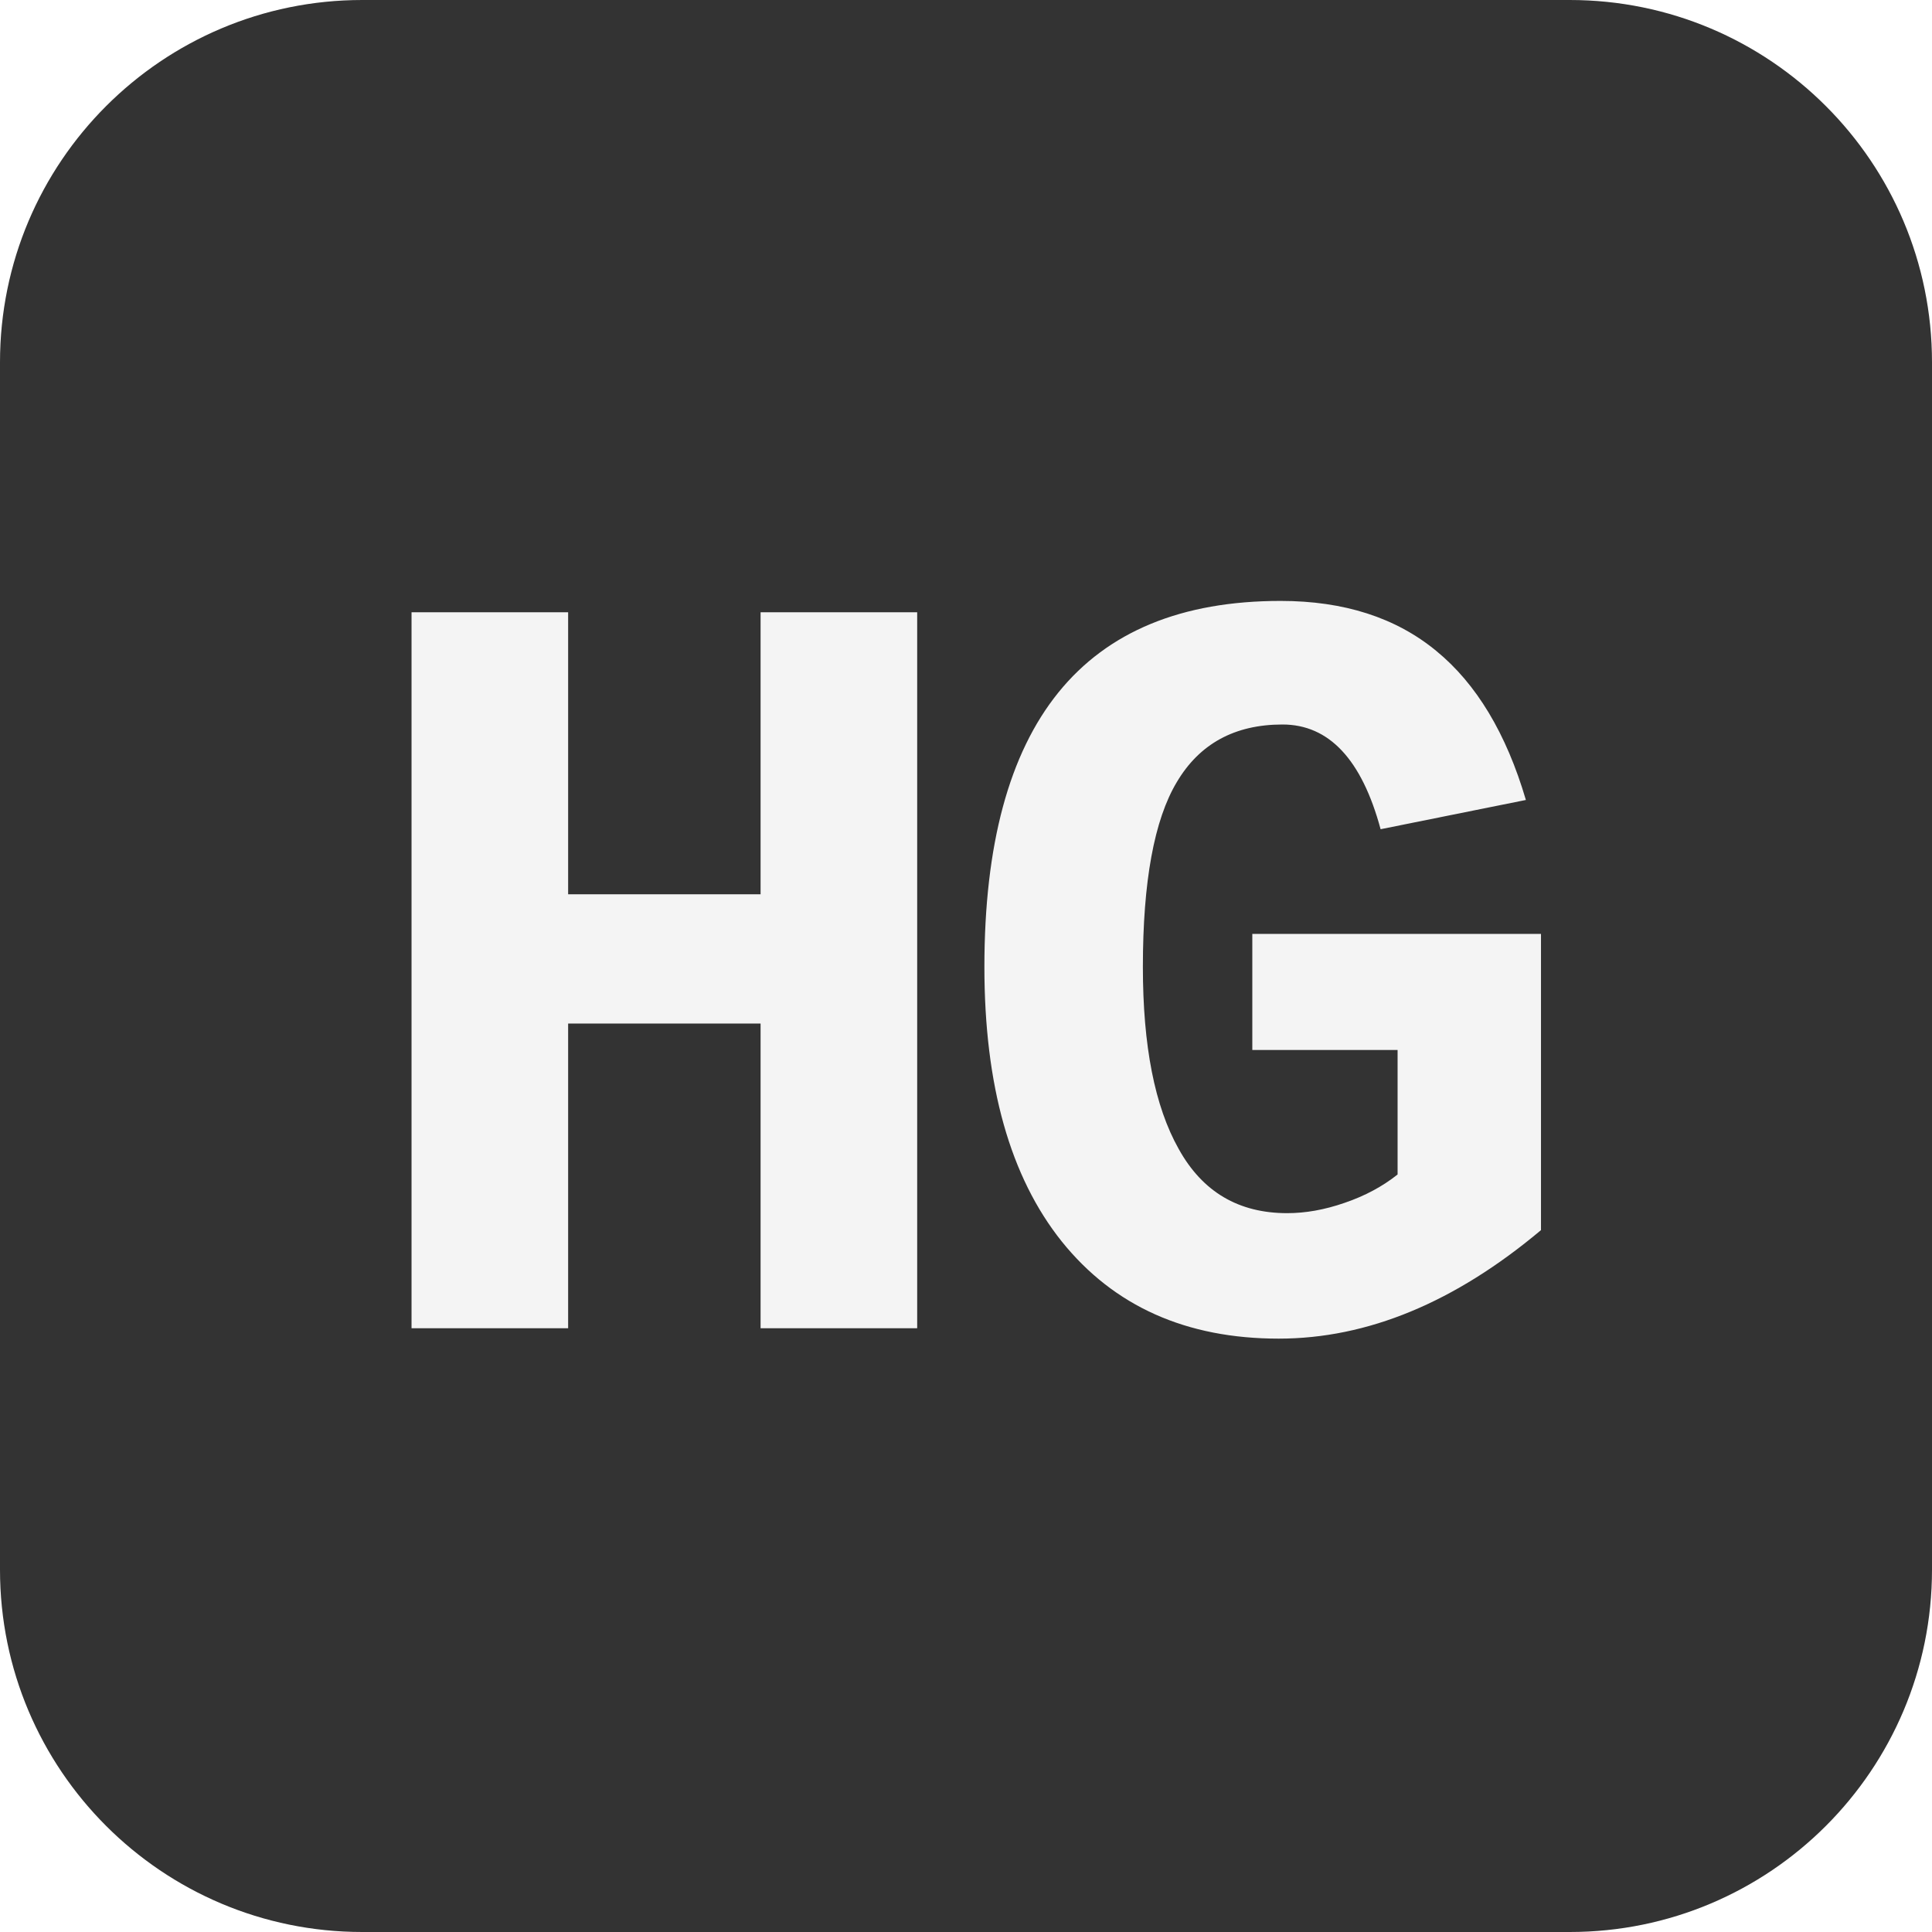
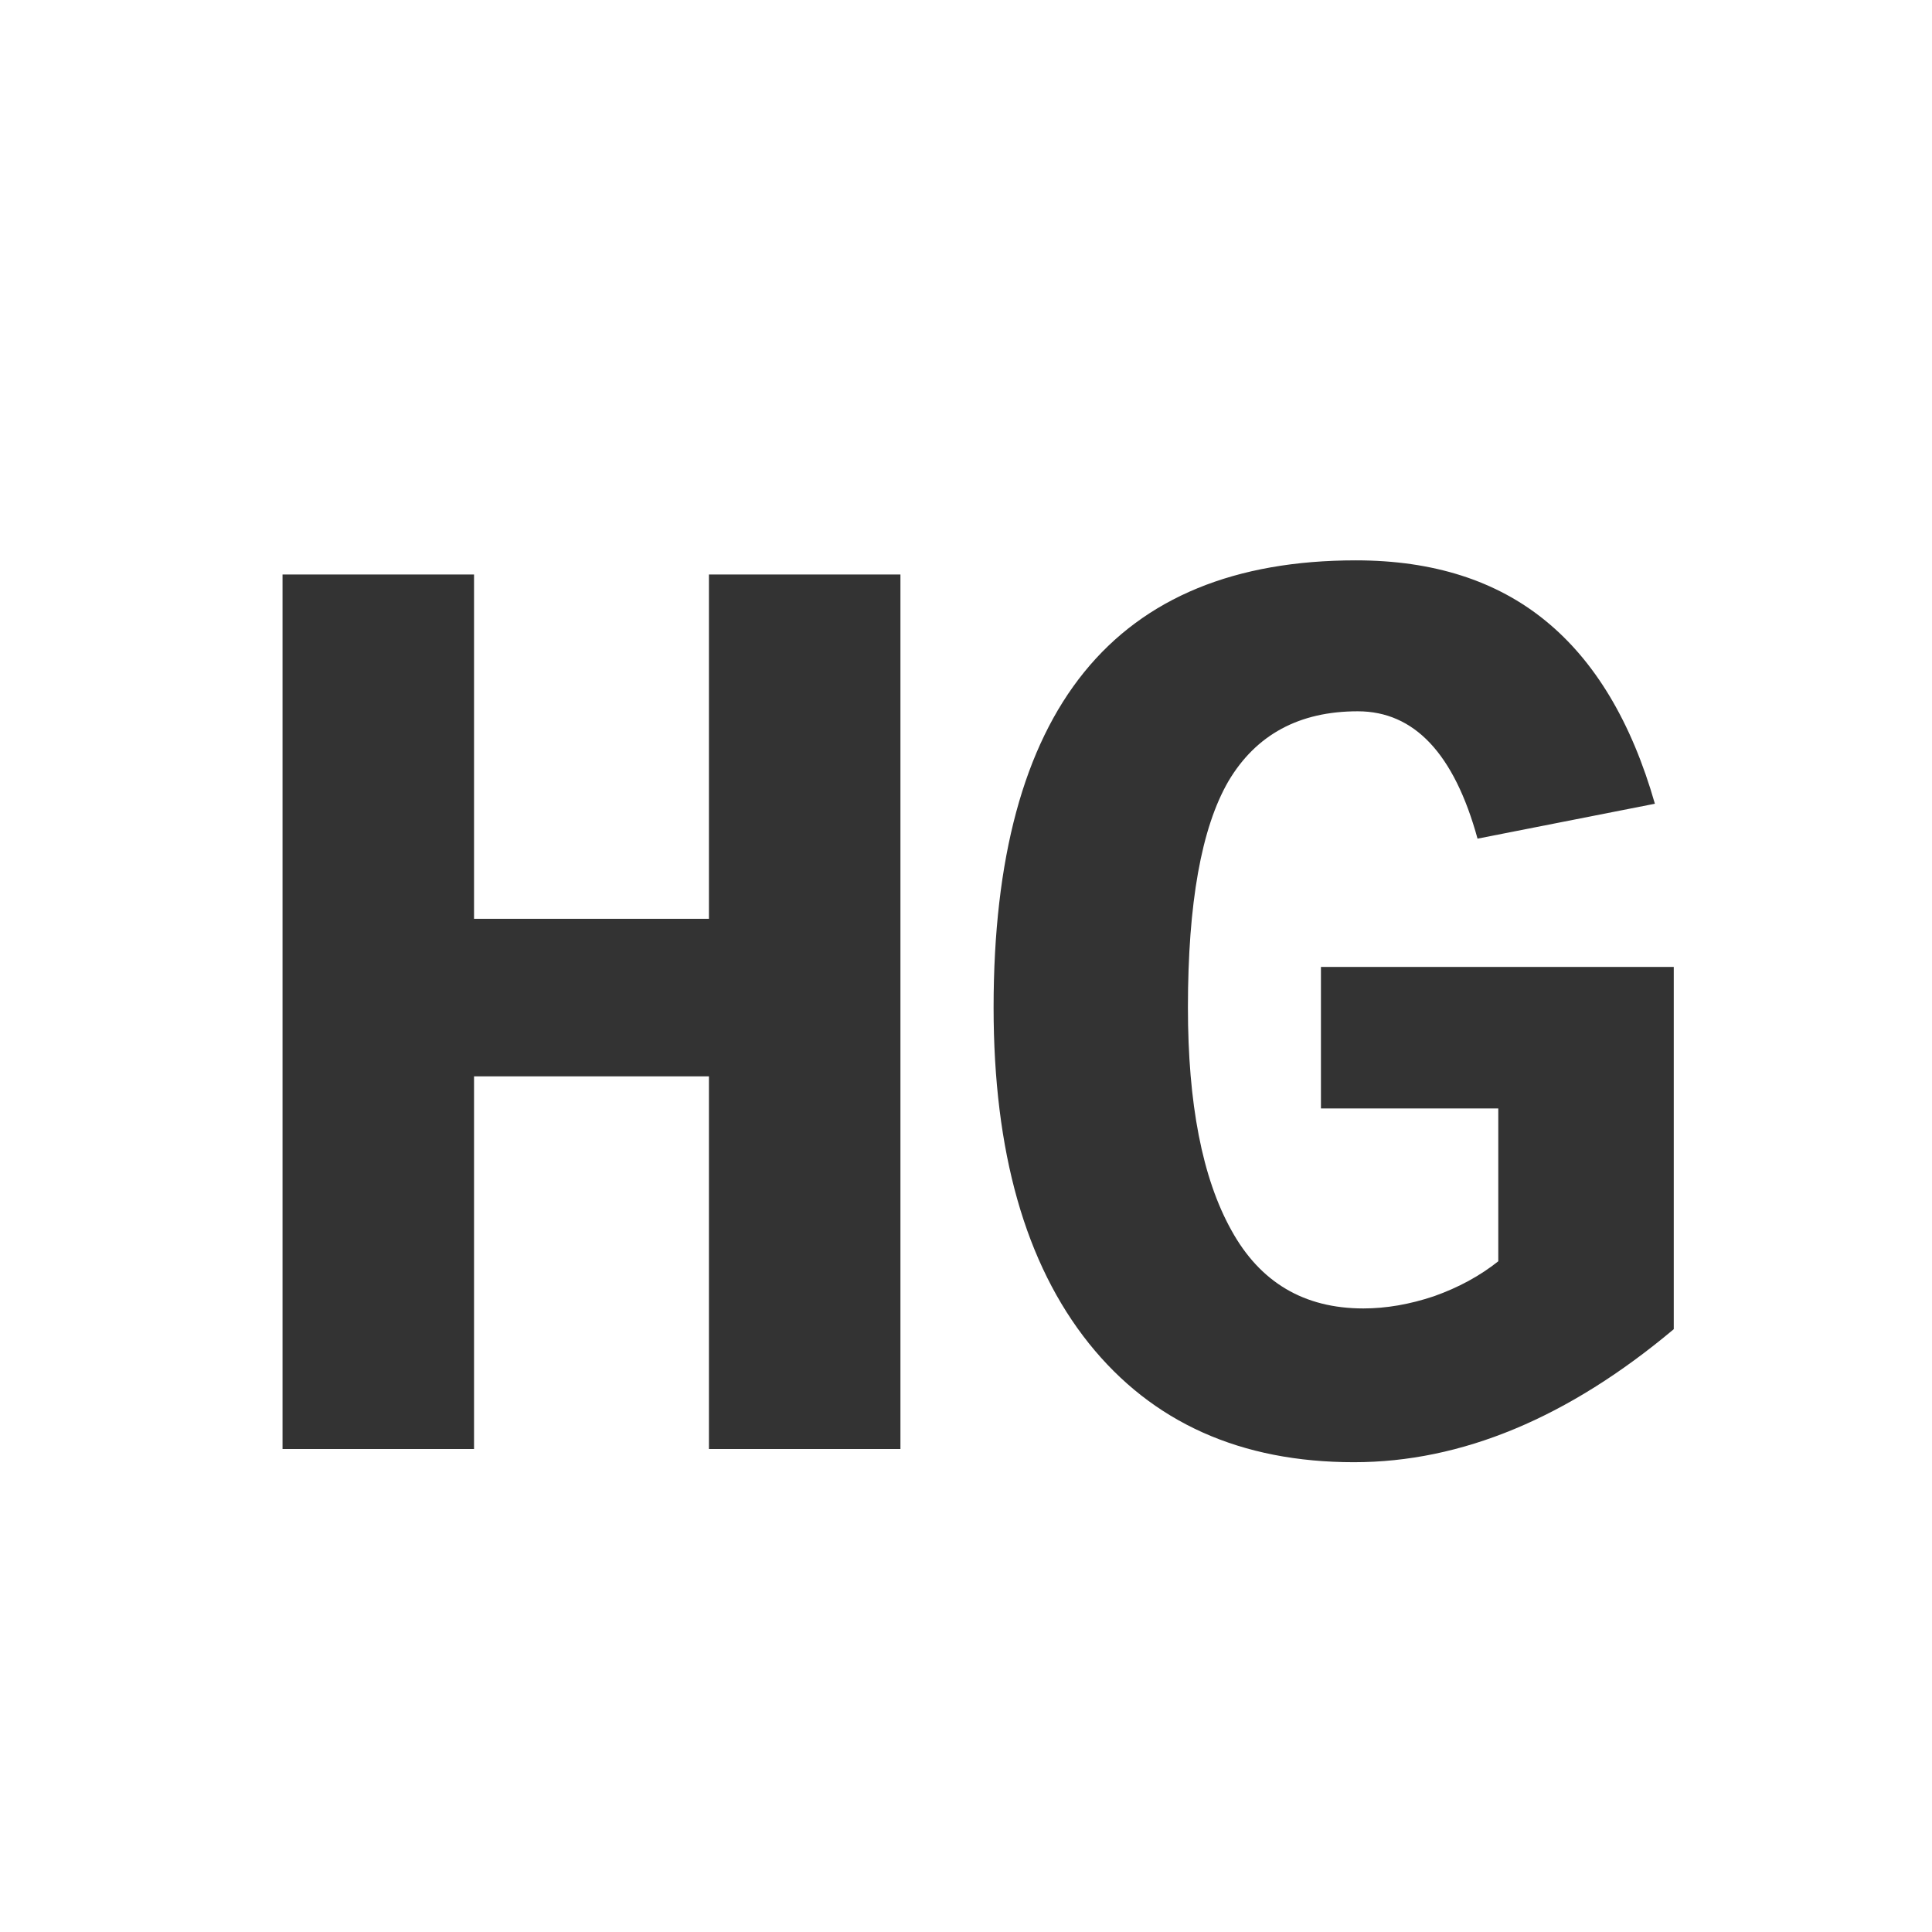
<svg xmlns="http://www.w3.org/2000/svg" viewBox="0 0 32 32">
-   <rect width="32" height="32" rx="6" fill="#333333" />
-   <text x="16" y="22" fill="#f4f4f4" font-family="SF Mono, SFMono-Regular, ui-monospace, Menlo, Monaco, Consolas, Liberation Mono, monospace" font-size="18" font-weight="600" letter-spacing="-0.8" text-anchor="middle">HG</text>
+   <style>
+     text { fill: #333333; }
+     @media (prefers-color-scheme: dark) { text { fill: #f4f4f4; } }
+   </style>
+   <text x="16" y="24" font-family="SF Mono, SFMono-Regular, ui-monospace, Menlo, Monaco, Consolas, Liberation Mono, monospace" font-size="22" font-weight="600" letter-spacing="-0.8" text-anchor="middle">HG</text>
</svg>
